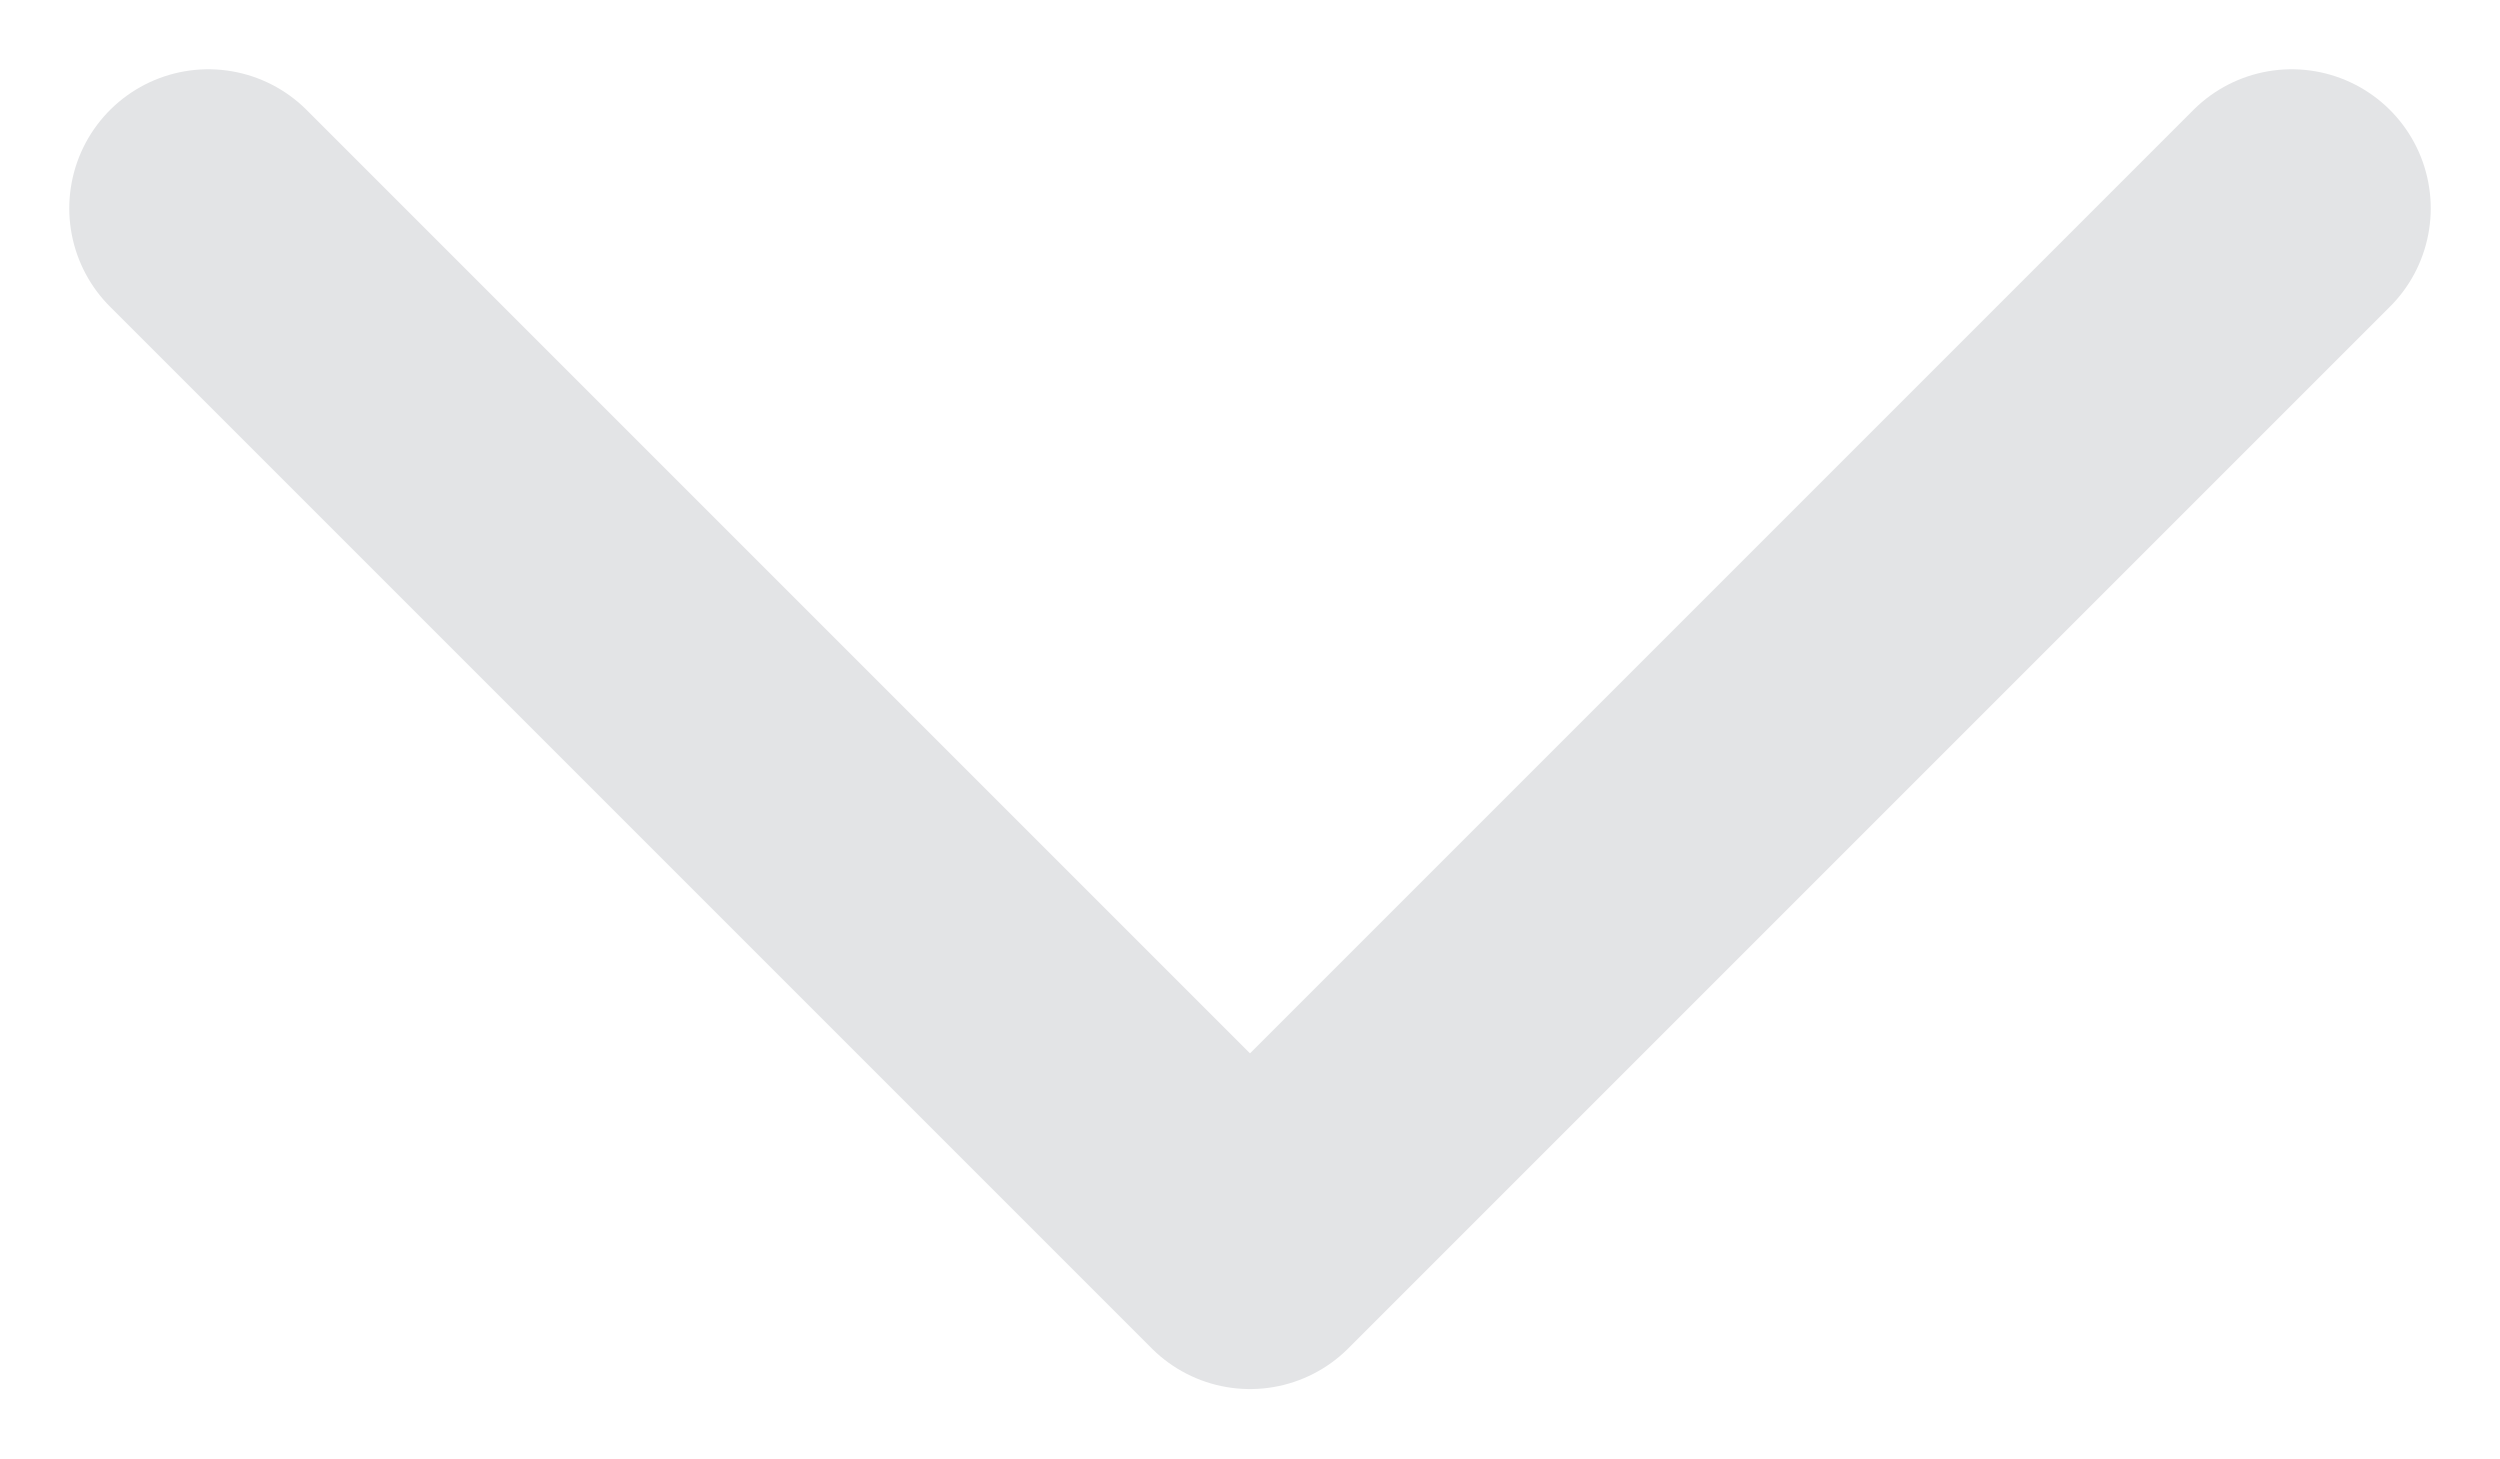
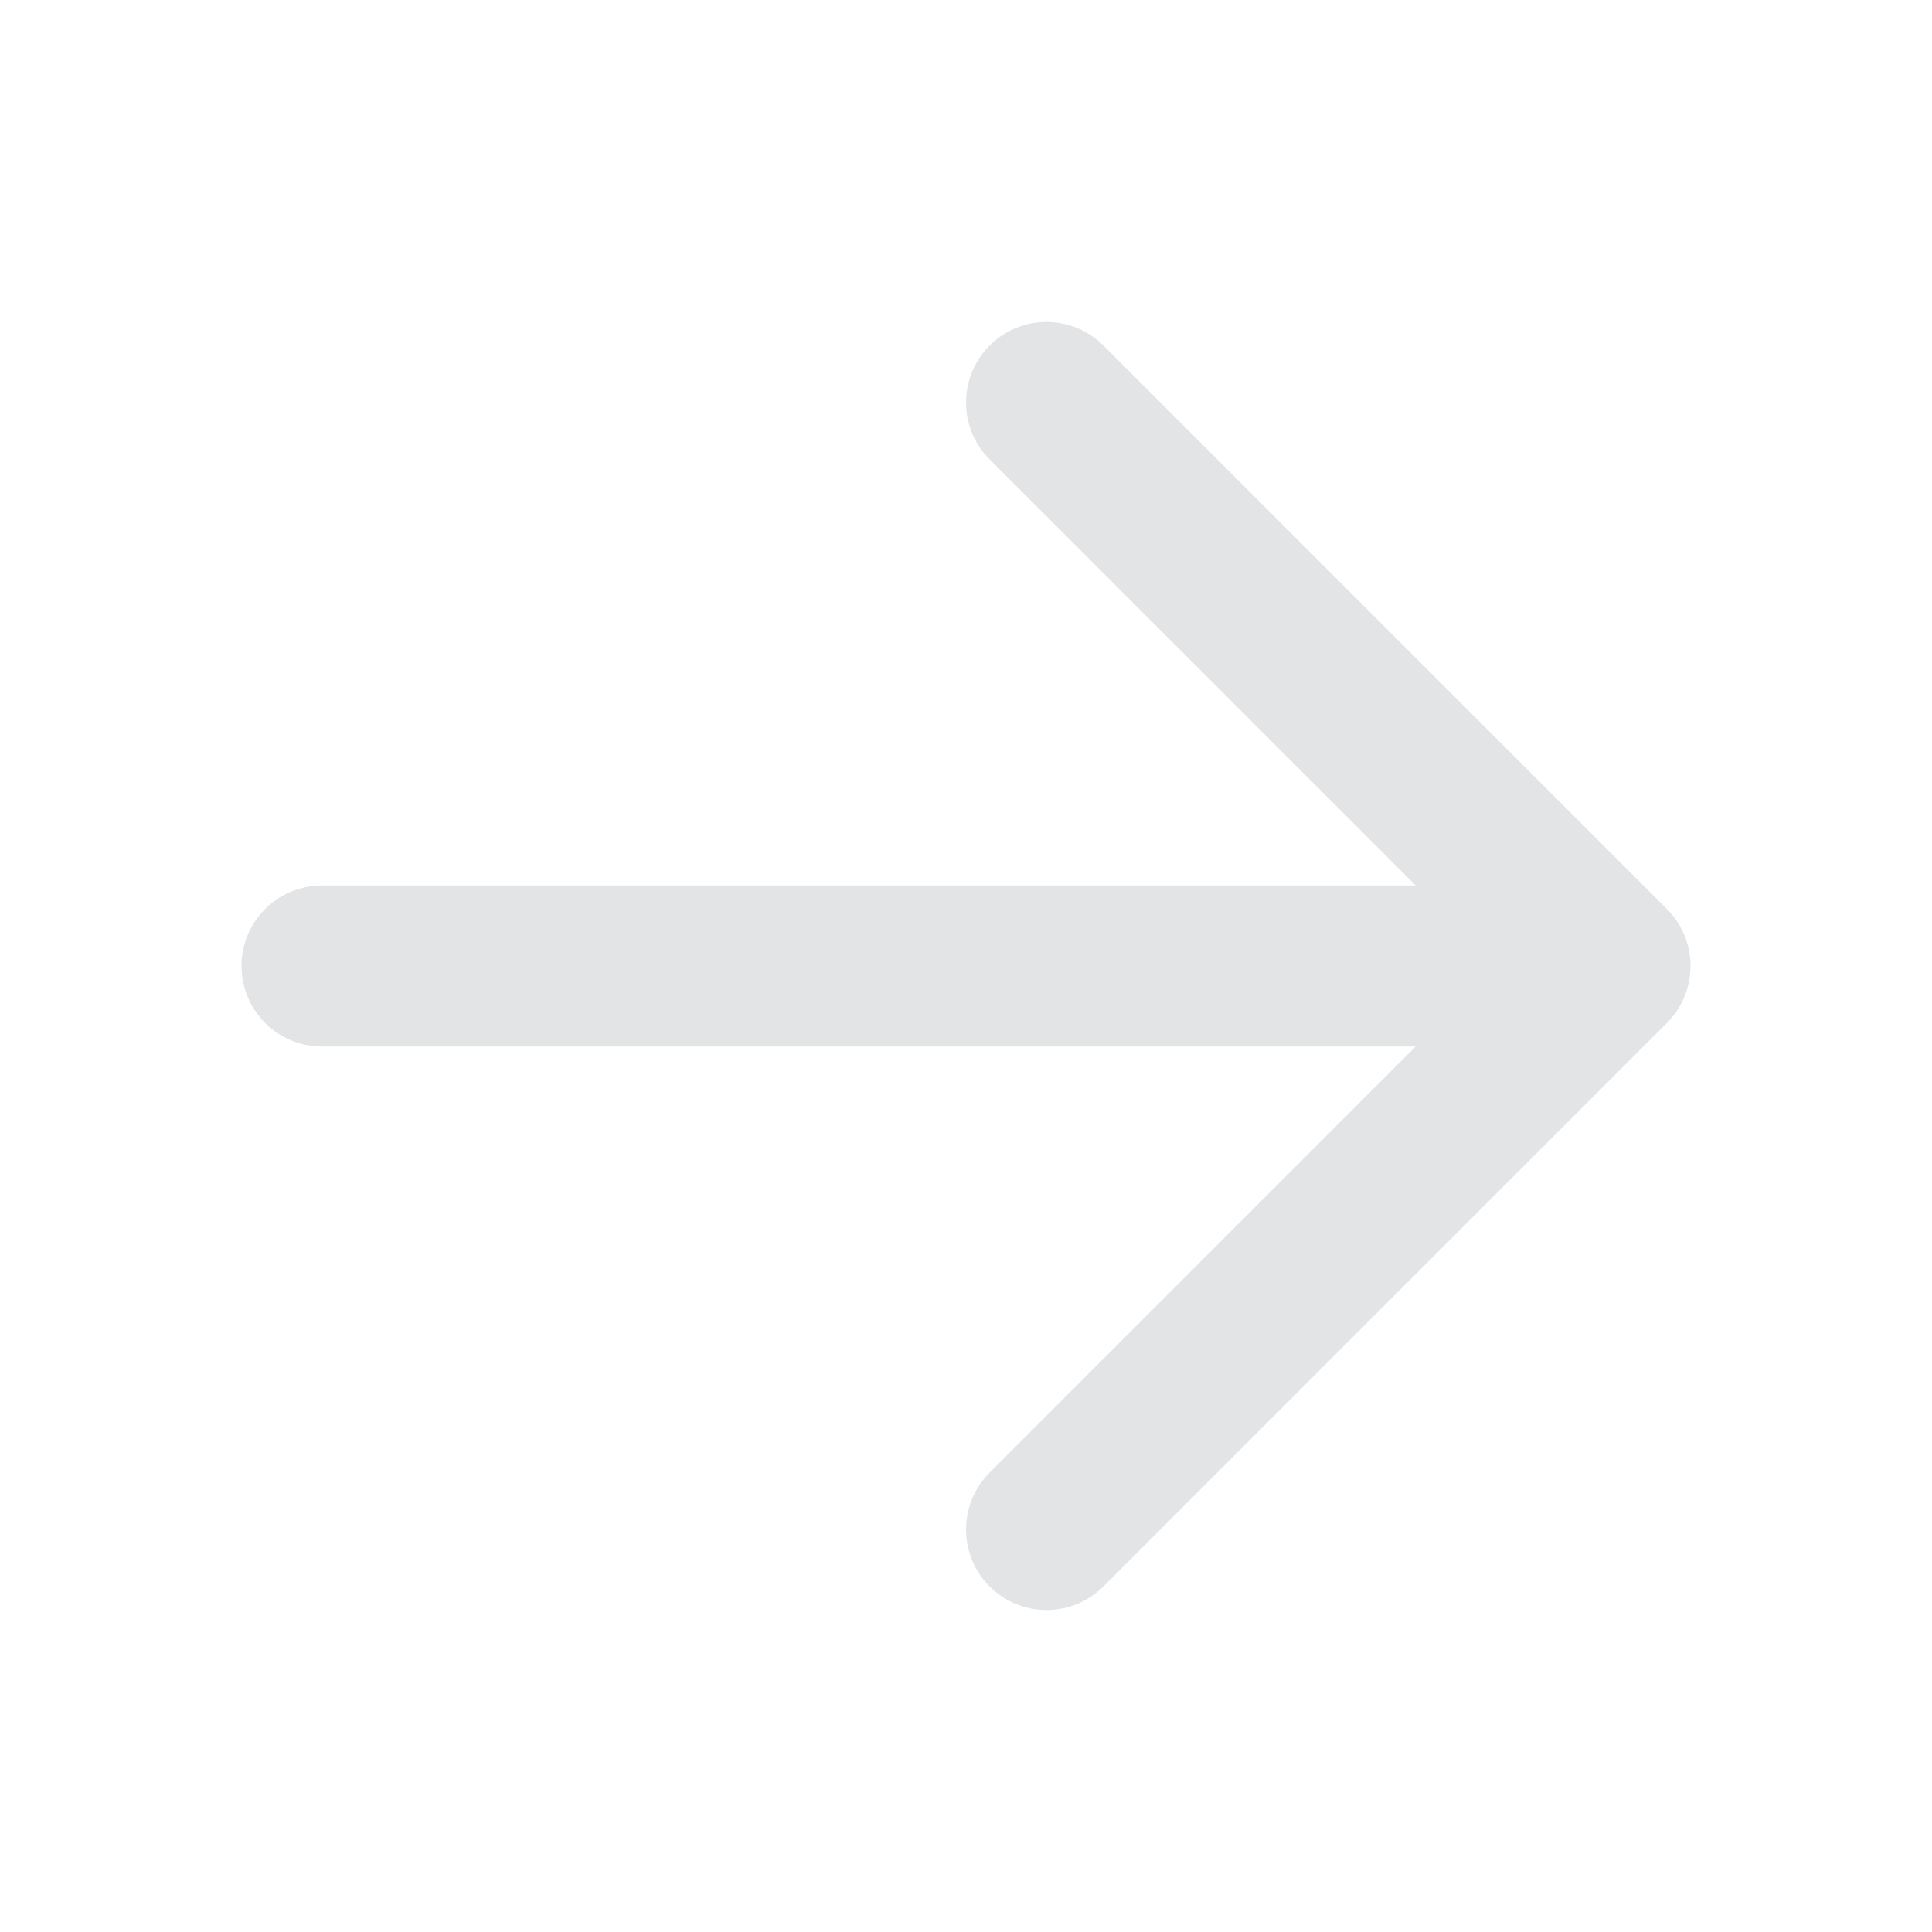
- <svg xmlns="http://www.w3.org/2000/svg" width="24" height="14" viewBox="0 0 24 14" fill="none">
-   <path d="M2 2L12 12L22 2" stroke="#E3E4E6" stroke-width="2.67" stroke-linecap="round" stroke-linejoin="round" />
+ <svg xmlns="http://www.w3.org/2000/svg" width="24" height="24" viewBox="0 0 24 24" fill="none">
+   <path d="M13 5L20 12L13 19" stroke="#E3E4E6" stroke-width="2" stroke-linecap="round" stroke-linejoin="round" />
+   <path d="M4 12H18" stroke="#E3E4E6" stroke-width="2" stroke-linecap="round" stroke-linejoin="round" />
</svg>
